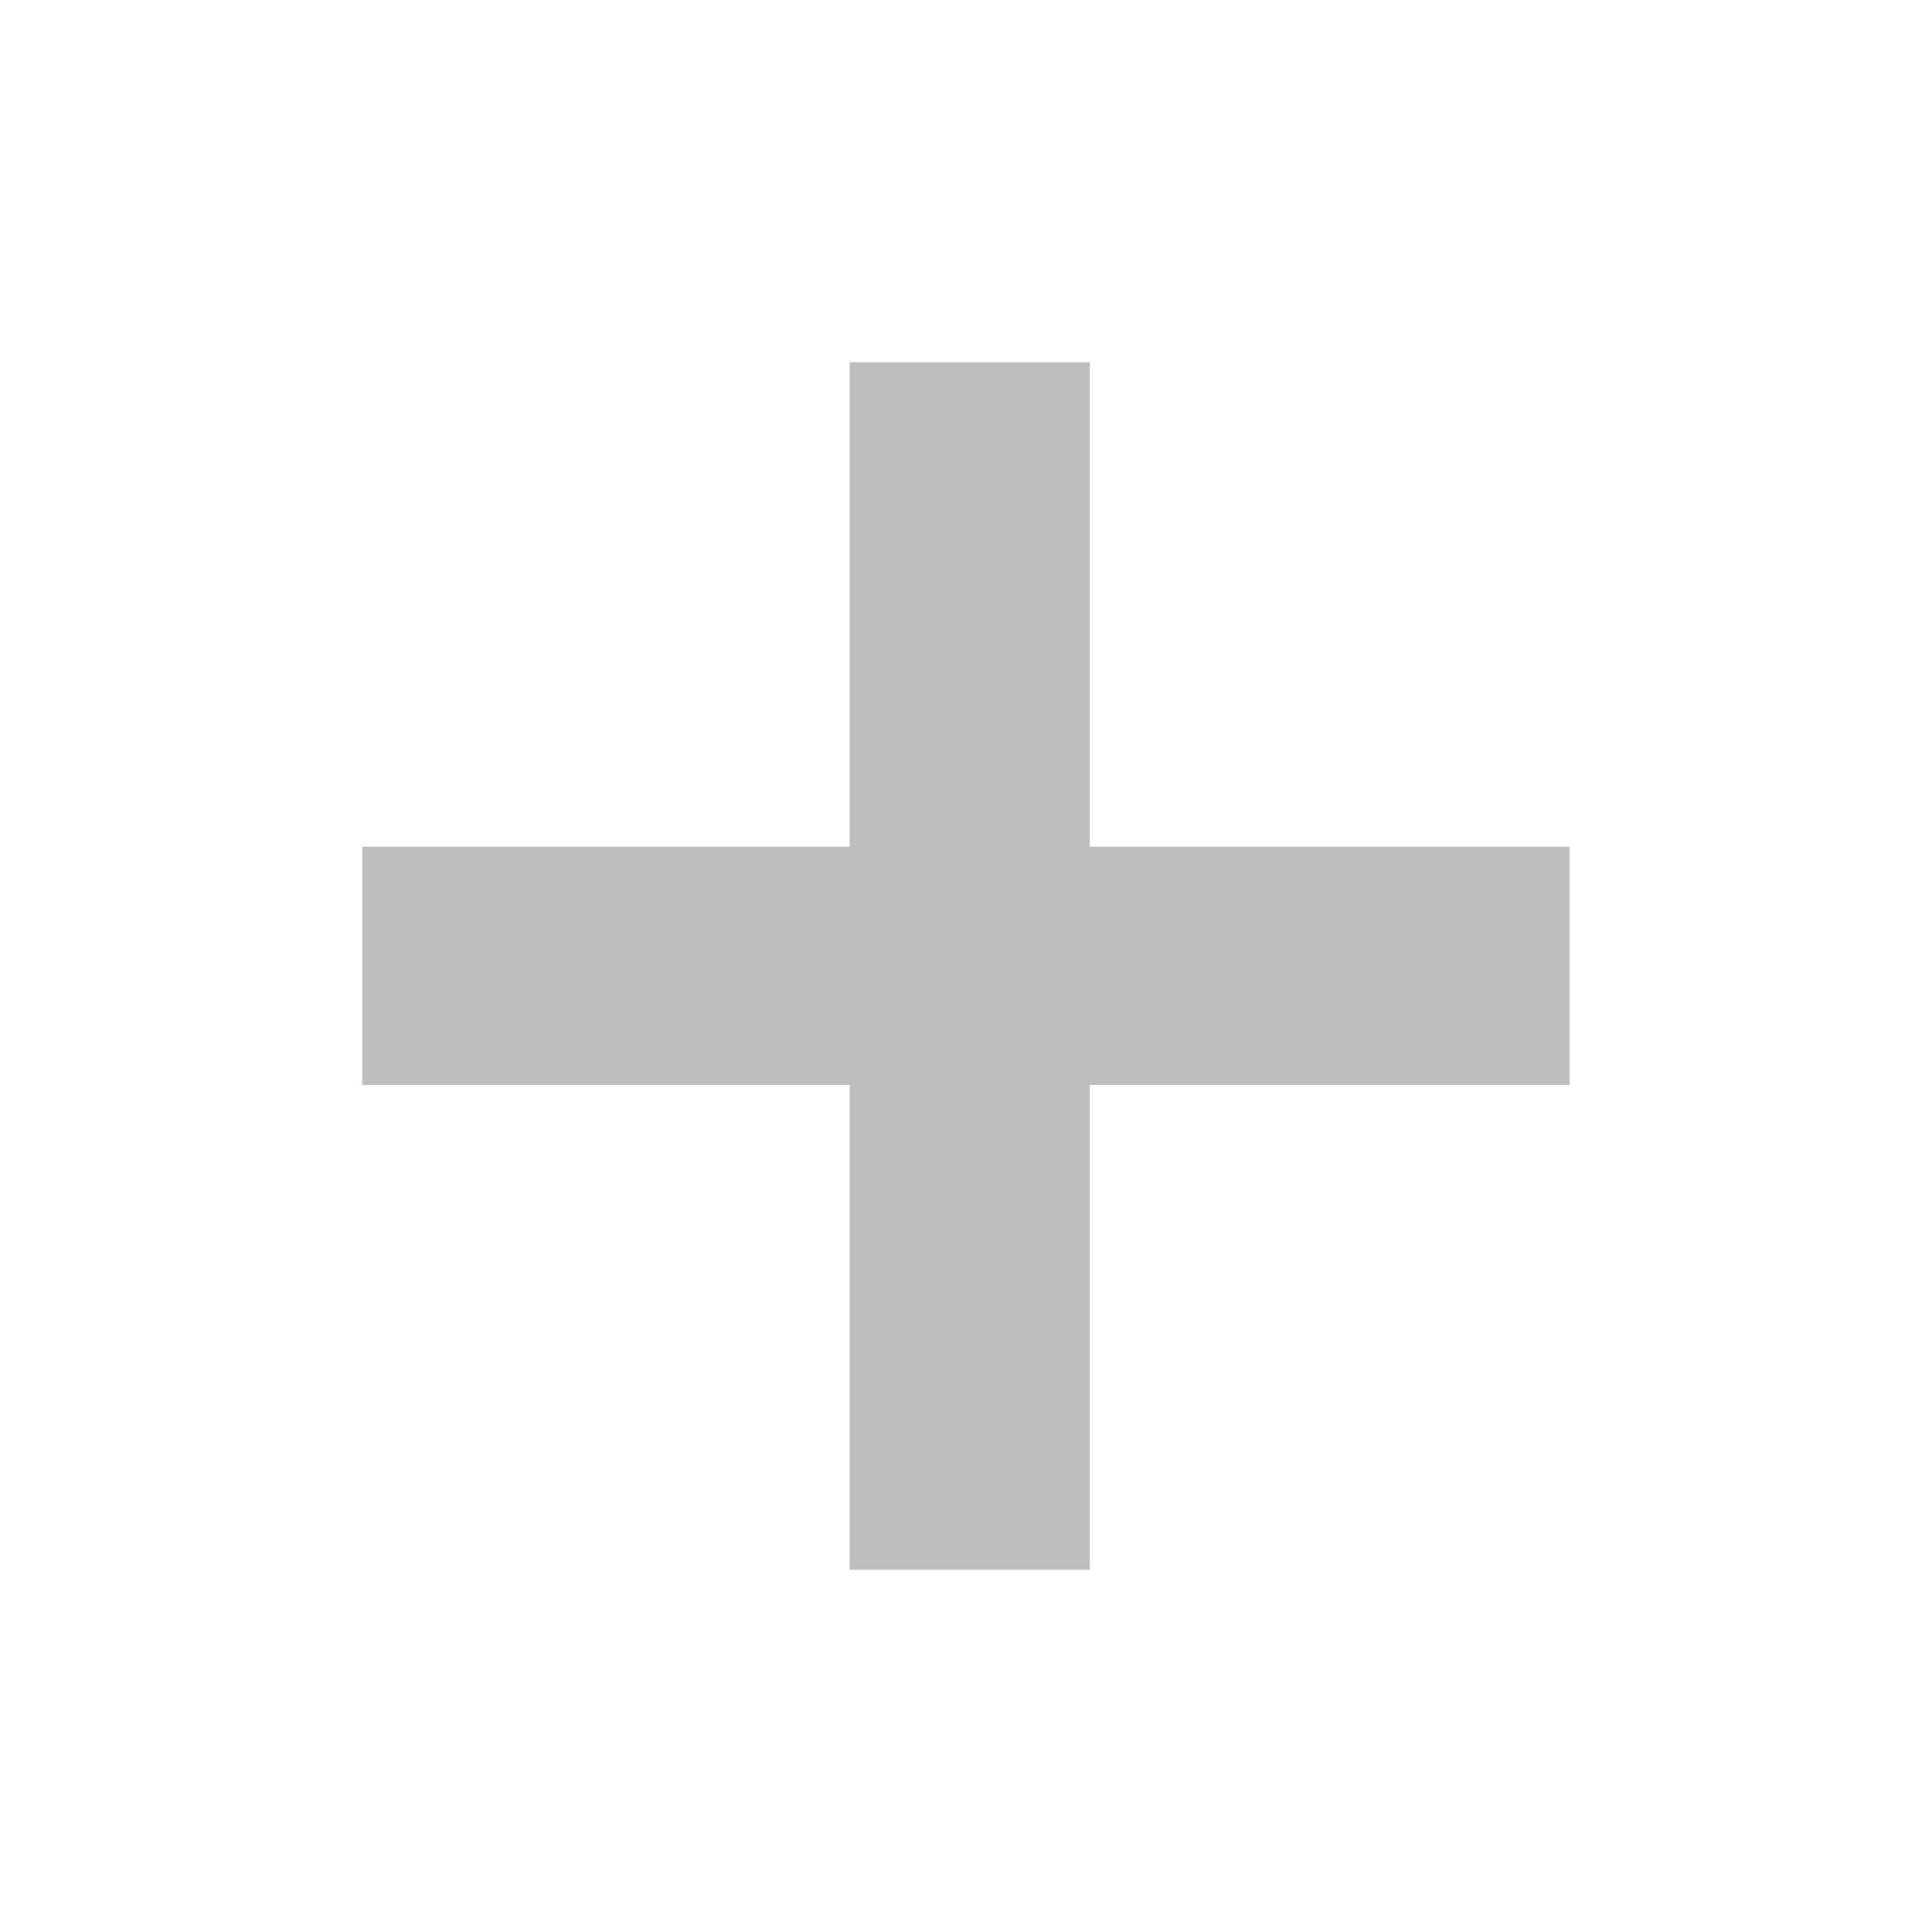
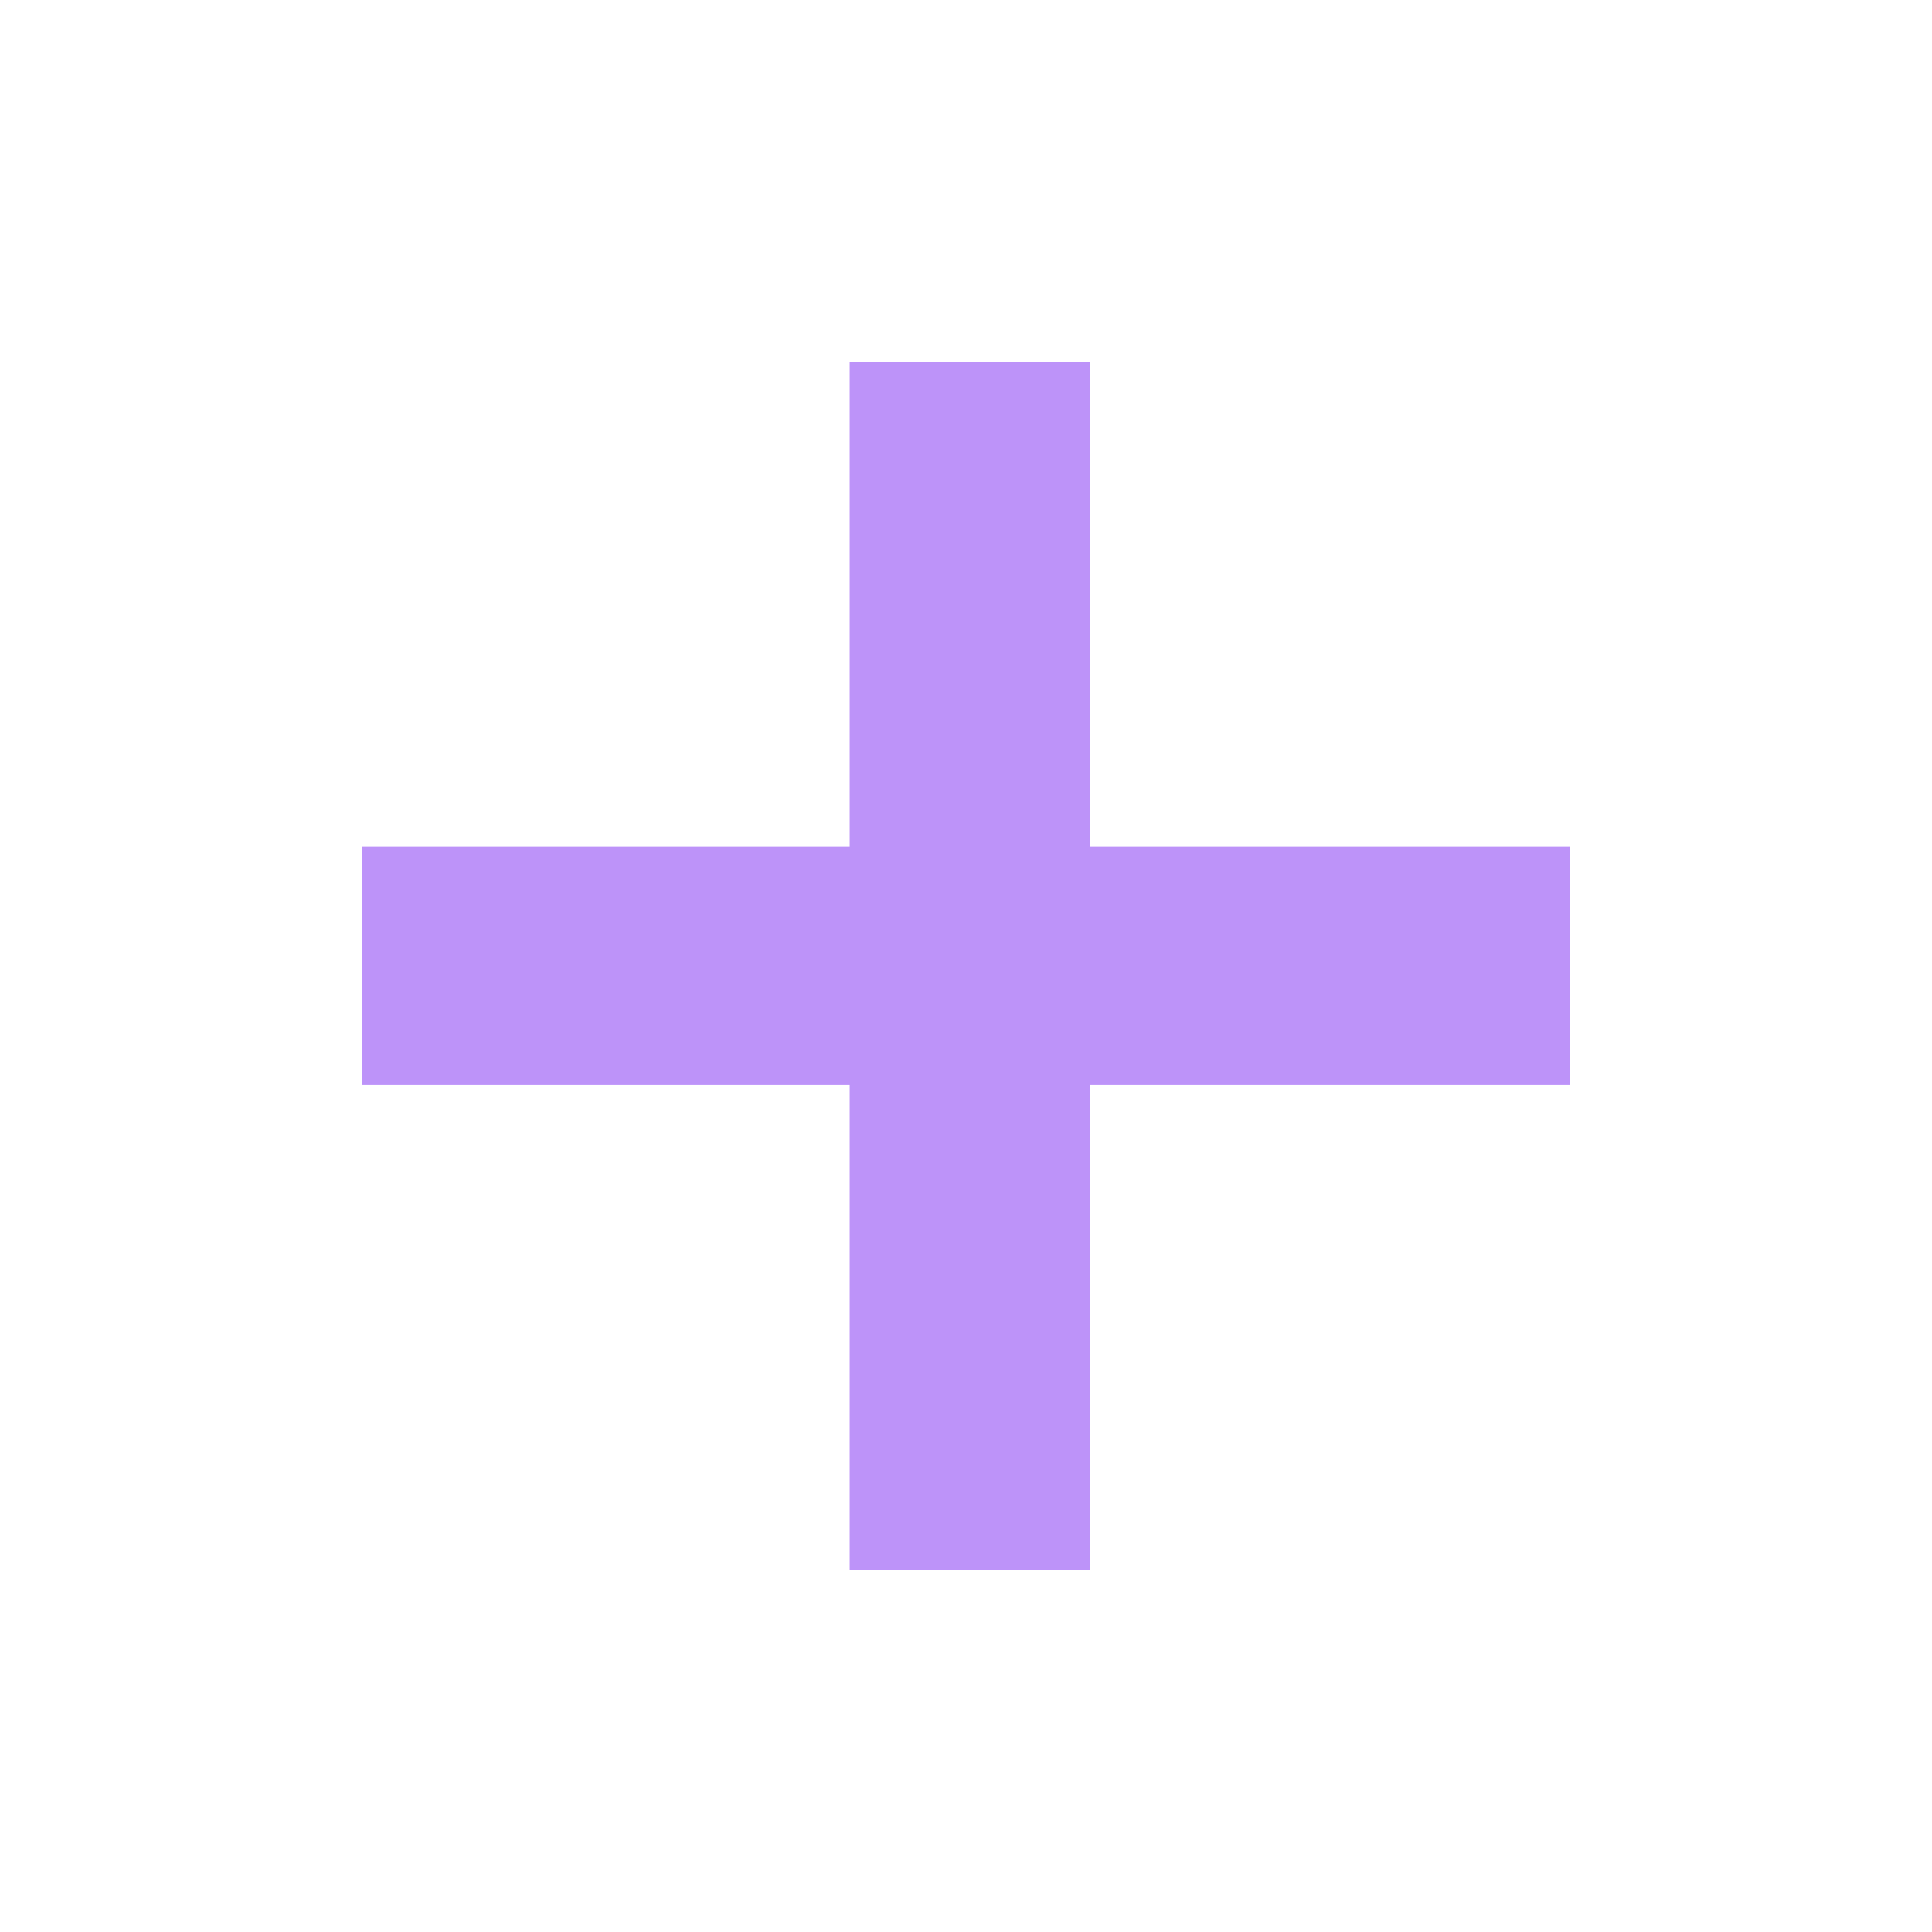
<svg xmlns="http://www.w3.org/2000/svg" xmlns:xlink="http://www.w3.org/1999/xlink" width="16" height="16" id="svg2" version="1.0">
  <defs id="defs4">
    <linearGradient id="StandardGradient" x1="7.198" y1="3" x2="7.198" y2="13.008" gradientUnits="userSpaceOnUse">
      <stop style="stop-color:#000000;stop-opacity:0.863;" offset="0" id="stop3283" />
      <stop style="stop-color:#000000;stop-opacity:0.471;" offset="1" id="stop3285" />
    </linearGradient>
    <linearGradient xlink:href="#StandardGradient" id="linearGradient3627" gradientUnits="userSpaceOnUse" x1="7.198" y1="3" x2="7.198" y2="13.008" gradientTransform="translate(-20,0)" />
    <clipPath clipPathUnits="userSpaceOnUse" id="clipPath3649">
      <path style="fill:#ff00ff;fill-opacity:1;stroke:none;display:inline" d="m -20,0 0,16 16,0 0,-16 -16,0 z m 6.031,3 4,0 0,3 L -7,6 l 0,4 -2.969,0 0,3 -4,0 0,-3 -3.031,0 0,-4 3.031,0 0,-3 z" id="path3651" />
    </clipPath>
    <linearGradient xlink:href="#StandardGradient" id="linearGradient3273" gradientUnits="userSpaceOnUse" x1="7.198" y1="3" x2="7.198" y2="13.008" />
    <linearGradient xlink:href="#StandardGradient" id="linearGradient3277" gradientUnits="userSpaceOnUse" x1="7.198" y1="3" x2="7.198" y2="13.008" />
  </defs>
  <g id="layer3" style="display:inline">
-     <path style="fill:#bebebe;fill-opacity:1;stroke:none" d="m 7.037,3 0,4.012 -4.037,0 0,1.973 4.037,0 0,4.015 1.988,0 0,-4.015 3.974,0 0,-1.973 -3.974,0 0,-4.012 z" id="Symbol" />
+     <path style="fill:#bd93f9;fill-opacity:1;stroke:none" d="m 7.037,3 0,4.012 -4.037,0 0,1.973 4.037,0 0,4.015 1.988,0 0,-4.015 3.974,0 0,-1.973 -3.974,0 0,-4.012 z" id="Symbol" />
  </g>
</svg>
